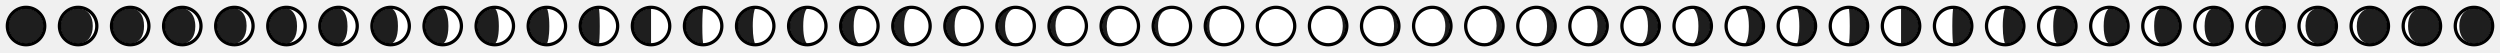
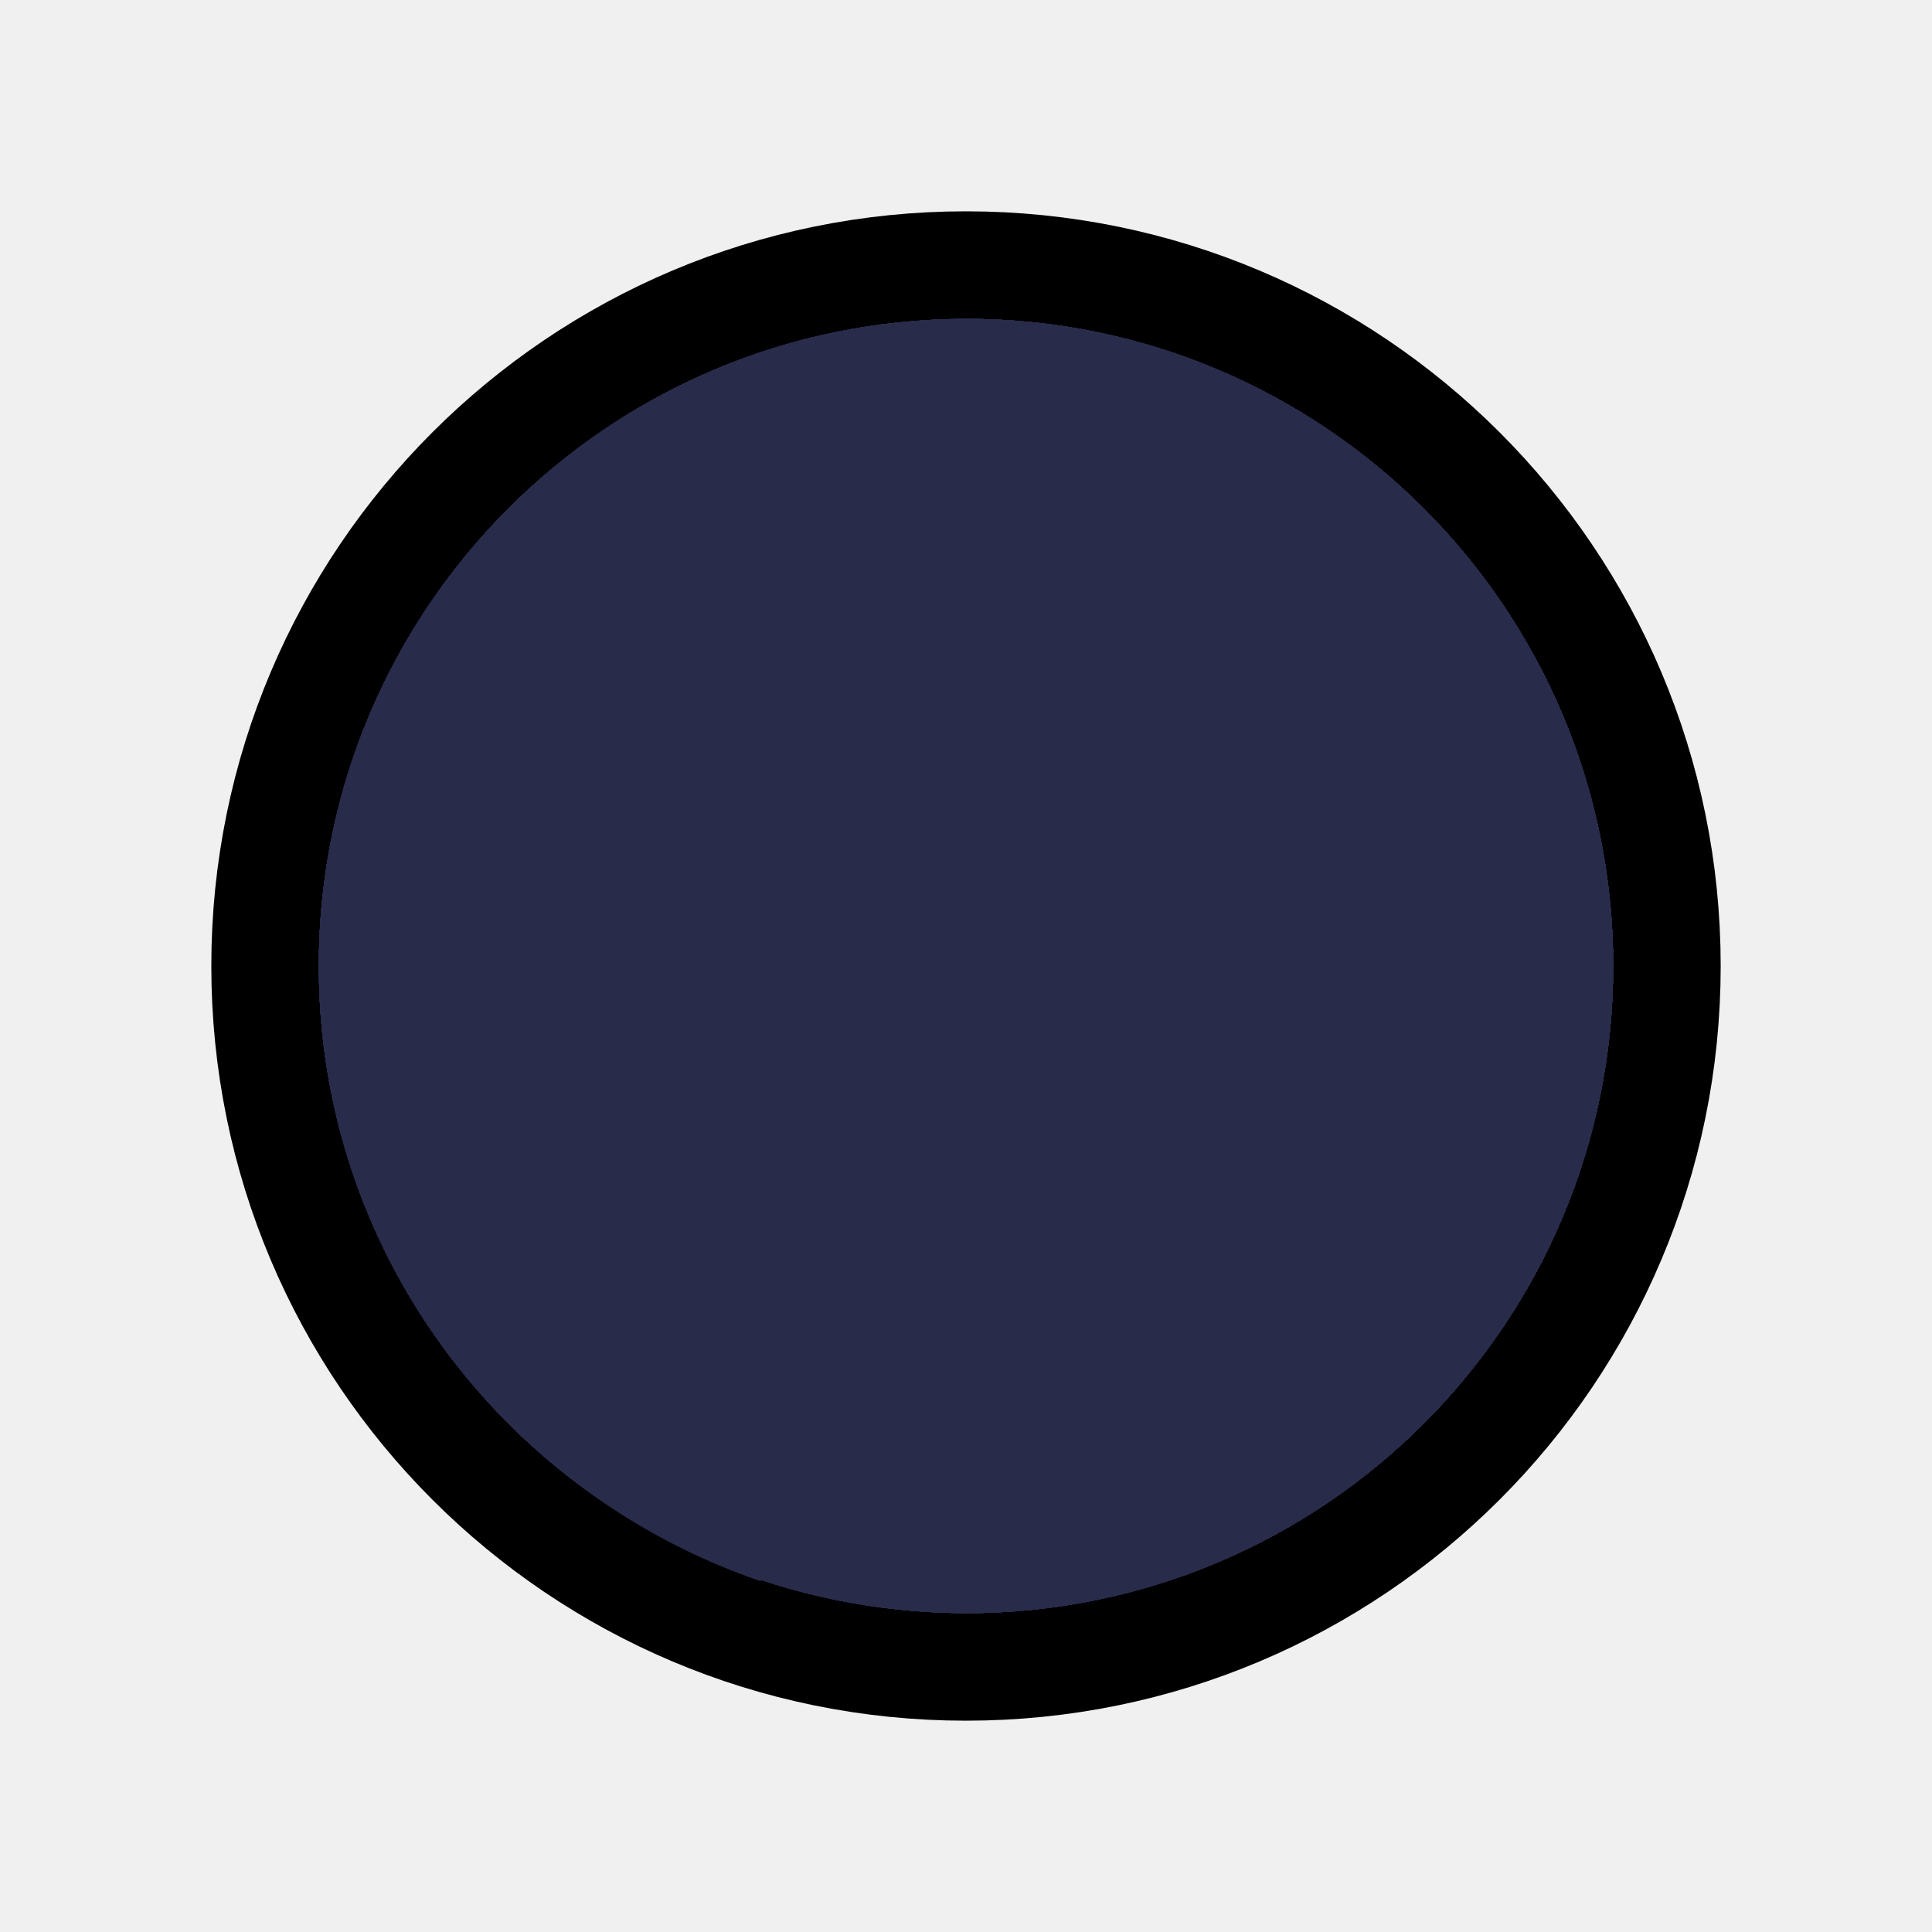
- <svg xmlns="http://www.w3.org/2000/svg" preserveAspectRatio="xMidYMid" width="3072" height="64" viewBox="0 0 3072 64">
+ <svg xmlns="http://www.w3.org/2000/svg" class="lunar_main" preserveAspectRatio="xMidYMid" width="32" height="32" viewBox="0 0 64 64">
  <defs>
    <style>
-       .cls-1 {
-         fill: #fff;
+ 
+       .lunar_shadow {
+         fill-rule: evenodd;
+         fill: #292b4a;
      }

-       .cls-1, .cls-4 {
-         fill-rule: evenodd;
-       }
- 
-       .cls-2, .cls-4 {
-         fill: #1e1e1e;
-       }
- 
-       .cls-3 {
+       .lunar_border {
        stroke: #000;
        stroke-width: 4px;
        fill: none;
      }
+ 
+       .lunar_background {
+         fill: #dfdfdf;
+       }
    </style>
  </defs>
-   <path d="M3040.000,53.000 C3028.402,53.000 3019.000,43.598 3019.000,32.000 C3019.000,20.402 3028.402,11.000 3040.000,11.000 C3051.598,11.000 3061.000,20.402 3061.000,32.000 C3061.000,43.598 3051.598,53.000 3040.000,53.000 ZM2976.000,53.000 C2964.402,53.000 2955.000,43.598 2955.000,32.000 C2955.000,20.402 2964.402,11.000 2976.000,11.000 C2987.598,11.000 2997.000,20.402 2997.000,32.000 C2997.000,43.598 2987.598,53.000 2976.000,53.000 ZM2912.000,53.000 C2900.402,53.000 2891.000,43.598 2891.000,32.000 C2891.000,20.402 2900.402,11.000 2912.000,11.000 C2923.598,11.000 2933.000,20.402 2933.000,32.000 C2933.000,43.598 2923.598,53.000 2912.000,53.000 ZM2848.000,53.000 C2836.402,53.000 2827.000,43.598 2827.000,32.000 C2827.000,20.402 2836.402,11.000 2848.000,11.000 C2859.598,11.000 2869.000,20.402 2869.000,32.000 C2869.000,43.598 2859.598,53.000 2848.000,53.000 ZM2784.000,53.000 C2772.402,53.000 2763.000,43.598 2763.000,32.000 C2763.000,20.402 2772.402,11.000 2784.000,11.000 C2795.598,11.000 2805.000,20.402 2805.000,32.000 C2805.000,43.598 2795.598,53.000 2784.000,53.000 ZM2720.000,53.000 C2708.402,53.000 2699.000,43.598 2699.000,32.000 C2699.000,20.402 2708.402,11.000 2720.000,11.000 C2731.598,11.000 2741.000,20.402 2741.000,32.000 C2741.000,43.598 2731.598,53.000 2720.000,53.000 ZM2656.000,53.000 C2644.402,53.000 2635.000,43.598 2635.000,32.000 C2635.000,20.402 2644.402,11.000 2656.000,11.000 C2667.598,11.000 2677.000,20.402 2677.000,32.000 C2677.000,43.598 2667.598,53.000 2656.000,53.000 ZM2592.000,53.000 C2580.402,53.000 2571.000,43.598 2571.000,32.000 C2571.000,20.402 2580.402,11.000 2592.000,11.000 C2603.598,11.000 2613.000,20.402 2613.000,32.000 C2613.000,43.598 2603.598,53.000 2592.000,53.000 ZM2528.000,53.000 C2516.402,53.000 2507.000,43.598 2507.000,32.000 C2507.000,20.402 2516.402,11.000 2528.000,11.000 C2539.598,11.000 2549.000,20.402 2549.000,32.000 C2549.000,43.598 2539.598,53.000 2528.000,53.000 ZM2464.000,53.000 C2452.402,53.000 2443.000,43.598 2443.000,32.000 C2443.000,20.402 2452.402,11.000 2464.000,11.000 C2475.598,11.000 2485.000,20.402 2485.000,32.000 C2485.000,43.598 2475.598,53.000 2464.000,53.000 ZM2400.000,53.000 C2388.402,53.000 2379.000,43.598 2379.000,32.000 C2379.000,20.402 2388.402,11.000 2400.000,11.000 C2411.598,11.000 2421.000,20.402 2421.000,32.000 C2421.000,43.598 2411.598,53.000 2400.000,53.000 ZM2336.000,53.000 C2324.402,53.000 2315.000,43.598 2315.000,32.000 C2315.000,20.402 2324.402,11.000 2336.000,11.000 C2347.598,11.000 2357.000,20.402 2357.000,32.000 C2357.000,43.598 2347.598,53.000 2336.000,53.000 ZM2272.000,53.000 C2260.402,53.000 2251.000,43.598 2251.000,32.000 C2251.000,20.402 2260.402,11.000 2272.000,11.000 C2283.598,11.000 2293.000,20.402 2293.000,32.000 C2293.000,43.598 2283.598,53.000 2272.000,53.000 ZM2208.000,53.000 C2196.402,53.000 2187.000,43.598 2187.000,32.000 C2187.000,20.402 2196.402,11.000 2208.000,11.000 C2219.598,11.000 2229.000,20.402 2229.000,32.000 C2229.000,43.598 2219.598,53.000 2208.000,53.000 ZM2144.000,53.000 C2132.402,53.000 2123.000,43.598 2123.000,32.000 C2123.000,20.402 2132.402,11.000 2144.000,11.000 C2155.598,11.000 2165.000,20.402 2165.000,32.000 C2165.000,43.598 2155.598,53.000 2144.000,53.000 ZM2080.000,53.000 C2068.402,53.000 2059.000,43.598 2059.000,32.000 C2059.000,20.402 2068.402,11.000 2080.000,11.000 C2091.598,11.000 2101.000,20.402 2101.000,32.000 C2101.000,43.598 2091.598,53.000 2080.000,53.000 ZM2016.000,53.000 C2004.402,53.000 1995.000,43.598 1995.000,32.000 C1995.000,20.402 2004.402,11.000 2016.000,11.000 C2027.598,11.000 2037.000,20.402 2037.000,32.000 C2037.000,43.598 2027.598,53.000 2016.000,53.000 ZM1952.000,53.000 C1940.402,53.000 1931.000,43.598 1931.000,32.000 C1931.000,20.402 1940.402,11.000 1952.000,11.000 C1963.598,11.000 1973.000,20.402 1973.000,32.000 C1973.000,43.598 1963.598,53.000 1952.000,53.000 ZM1888.000,53.000 C1876.402,53.000 1867.000,43.598 1867.000,32.000 C1867.000,20.402 1876.402,11.000 1888.000,11.000 C1899.598,11.000 1909.000,20.402 1909.000,32.000 C1909.000,43.598 1899.598,53.000 1888.000,53.000 ZM1824.000,53.000 C1812.402,53.000 1803.000,43.598 1803.000,32.000 C1803.000,20.402 1812.402,11.000 1824.000,11.000 C1835.598,11.000 1845.000,20.402 1845.000,32.000 C1845.000,43.598 1835.598,53.000 1824.000,53.000 ZM1760.000,53.000 C1748.402,53.000 1739.000,43.598 1739.000,32.000 C1739.000,20.402 1748.402,11.000 1760.000,11.000 C1771.598,11.000 1781.000,20.402 1781.000,32.000 C1781.000,43.598 1771.598,53.000 1760.000,53.000 ZM1696.000,53.000 C1684.402,53.000 1675.000,43.598 1675.000,32.000 C1675.000,20.402 1684.402,11.000 1696.000,11.000 C1707.598,11.000 1717.000,20.402 1717.000,32.000 C1717.000,43.598 1707.598,53.000 1696.000,53.000 ZM1632.000,53.000 C1620.402,53.000 1611.000,43.598 1611.000,32.000 C1611.000,20.402 1620.402,11.000 1632.000,11.000 C1643.598,11.000 1653.000,20.402 1653.000,32.000 C1653.000,43.598 1643.598,53.000 1632.000,53.000 ZM1568.000,53.000 C1556.402,53.000 1547.000,43.598 1547.000,32.000 C1547.000,20.402 1556.402,11.000 1568.000,11.000 C1579.598,11.000 1589.000,20.402 1589.000,32.000 C1589.000,43.598 1579.598,53.000 1568.000,53.000 ZM1504.000,53.000 C1492.402,53.000 1483.000,43.598 1483.000,32.000 C1483.000,20.402 1492.402,11.000 1504.000,11.000 C1515.598,11.000 1525.000,20.402 1525.000,32.000 C1525.000,43.598 1515.598,53.000 1504.000,53.000 ZM1440.000,53.000 C1428.402,53.000 1419.000,43.598 1419.000,32.000 C1419.000,20.402 1428.402,11.000 1440.000,11.000 C1451.598,11.000 1461.000,20.402 1461.000,32.000 C1461.000,43.598 1451.598,53.000 1440.000,53.000 ZM1376.000,53.000 C1364.402,53.000 1355.000,43.598 1355.000,32.000 C1355.000,20.402 1364.402,11.000 1376.000,11.000 C1387.598,11.000 1397.000,20.402 1397.000,32.000 C1397.000,43.598 1387.598,53.000 1376.000,53.000 ZM1312.000,53.000 C1300.402,53.000 1291.000,43.598 1291.000,32.000 C1291.000,20.402 1300.402,11.000 1312.000,11.000 C1323.598,11.000 1333.000,20.402 1333.000,32.000 C1333.000,43.598 1323.598,53.000 1312.000,53.000 ZM1248.000,53.000 C1236.402,53.000 1227.000,43.598 1227.000,32.000 C1227.000,20.402 1236.402,11.000 1248.000,11.000 C1259.598,11.000 1269.000,20.402 1269.000,32.000 C1269.000,43.598 1259.598,53.000 1248.000,53.000 ZM1184.000,53.000 C1172.402,53.000 1163.000,43.598 1163.000,32.000 C1163.000,20.402 1172.402,11.000 1184.000,11.000 C1195.598,11.000 1205.000,20.402 1205.000,32.000 C1205.000,43.598 1195.598,53.000 1184.000,53.000 ZM1120.000,53.000 C1108.402,53.000 1099.000,43.598 1099.000,32.000 C1099.000,20.402 1108.402,11.000 1120.000,11.000 C1131.598,11.000 1141.000,20.402 1141.000,32.000 C1141.000,43.598 1131.598,53.000 1120.000,53.000 ZM1056.000,53.000 C1044.402,53.000 1035.000,43.598 1035.000,32.000 C1035.000,20.402 1044.402,11.000 1056.000,11.000 C1067.598,11.000 1077.000,20.402 1077.000,32.000 C1077.000,43.598 1067.598,53.000 1056.000,53.000 ZM992.000,53.000 C980.402,53.000 971.000,43.598 971.000,32.000 C971.000,20.402 980.402,11.000 992.000,11.000 C1003.598,11.000 1013.000,20.402 1013.000,32.000 C1013.000,43.598 1003.598,53.000 992.000,53.000 ZM928.000,53.000 C916.402,53.000 907.000,43.598 907.000,32.000 C907.000,20.402 916.402,11.000 928.000,11.000 C939.598,11.000 949.000,20.402 949.000,32.000 C949.000,43.598 939.598,53.000 928.000,53.000 ZM864.000,53.000 C852.402,53.000 843.000,43.598 843.000,32.000 C843.000,20.402 852.402,11.000 864.000,11.000 C875.598,11.000 885.000,20.402 885.000,32.000 C885.000,43.598 875.598,53.000 864.000,53.000 ZM800.000,53.000 C788.402,53.000 779.000,43.598 779.000,32.000 C779.000,20.402 788.402,11.000 800.000,11.000 C811.598,11.000 821.000,20.402 821.000,32.000 C821.000,43.598 811.598,53.000 800.000,53.000 ZM736.000,53.000 C724.402,53.000 715.000,43.598 715.000,32.000 C715.000,20.402 724.402,11.000 736.000,11.000 C747.598,11.000 757.000,20.402 757.000,32.000 C757.000,43.598 747.598,53.000 736.000,53.000 ZM672.000,53.000 C660.402,53.000 651.000,43.598 651.000,32.000 C651.000,20.402 660.402,11.000 672.000,11.000 C683.598,11.000 693.000,20.402 693.000,32.000 C693.000,43.598 683.598,53.000 672.000,53.000 ZM608.000,53.000 C596.402,53.000 587.000,43.598 587.000,32.000 C587.000,20.402 596.402,11.000 608.000,11.000 C619.598,11.000 629.000,20.402 629.000,32.000 C629.000,43.598 619.598,53.000 608.000,53.000 ZM544.000,53.000 C532.402,53.000 523.000,43.598 523.000,32.000 C523.000,20.402 532.402,11.000 544.000,11.000 C555.598,11.000 565.000,20.402 565.000,32.000 C565.000,43.598 555.598,53.000 544.000,53.000 ZM480.000,53.000 C468.402,53.000 459.000,43.598 459.000,32.000 C459.000,20.402 468.402,11.000 480.000,11.000 C491.598,11.000 501.000,20.402 501.000,32.000 C501.000,43.598 491.598,53.000 480.000,53.000 ZM416.000,53.000 C404.402,53.000 395.000,43.598 395.000,32.000 C395.000,20.402 404.402,11.000 416.000,11.000 C427.598,11.000 437.000,20.402 437.000,32.000 C437.000,43.598 427.598,53.000 416.000,53.000 ZM352.000,53.000 C340.402,53.000 331.000,43.598 331.000,32.000 C331.000,20.402 340.402,11.000 352.000,11.000 C363.598,11.000 373.000,20.402 373.000,32.000 C373.000,43.598 363.598,53.000 352.000,53.000 ZM288.000,53.000 C276.402,53.000 267.000,43.598 267.000,32.000 C267.000,20.402 276.402,11.000 288.000,11.000 C299.598,11.000 309.000,20.402 309.000,32.000 C309.000,43.598 299.598,53.000 288.000,53.000 ZM224.000,53.000 C212.402,53.000 203.000,43.598 203.000,32.000 C203.000,20.402 212.402,11.000 224.000,11.000 C235.598,11.000 245.000,20.402 245.000,32.000 C245.000,43.598 235.598,53.000 224.000,53.000 ZM160.000,53.000 C148.402,53.000 139.000,43.598 139.000,32.000 C139.000,20.402 148.402,11.000 160.000,11.000 C171.598,11.000 181.000,20.402 181.000,32.000 C181.000,43.598 171.598,53.000 160.000,53.000 ZM96.000,53.000 C84.402,53.000 75.000,43.598 75.000,32.000 C75.000,20.402 84.402,11.000 96.000,11.000 C107.598,11.000 117.000,20.402 117.000,32.000 C117.000,43.598 107.598,53.000 96.000,53.000 ZM32.000,53.000 C20.402,53.000 11.000,43.598 11.000,32.000 C11.000,20.402 20.402,11.000 32.000,11.000 C43.598,11.000 53.000,20.402 53.000,32.000 C53.000,43.598 43.598,53.000 32.000,53.000 Z" class="cls-1" />
  <g>
-     <circle cx="32" cy="32" r="21.438" class="cls-2" />
-     <circle cx="32" cy="32" r="23" class="cls-3" />
-   </g>
-   <g>
-     <path d="M103.580,11.974 C108.500,14.406 114.000,19.838 114.000,32.000 C114.000,44.162 108.500,49.594 103.580,52.026 C101.221,52.920 98.673,53.432 96.000,53.432 C84.164,53.432 74.568,43.836 74.568,32.000 C74.568,20.164 84.164,10.568 96.000,10.568 C98.673,10.568 101.221,11.080 103.580,11.974 Z" class="cls-4" />
-     <circle cx="96" cy="32" r="23" class="cls-3" />
-   </g>
-   <g>
-     <path d="M166.864,11.711 C171.583,14.010 177.000,19.392 177.000,32.000 C177.000,44.608 171.583,49.990 166.864,52.289 C164.707,53.018 162.404,53.432 160.000,53.432 C148.164,53.432 138.568,43.836 138.568,32.000 C138.568,20.164 148.164,10.568 160.000,10.568 C162.404,10.568 164.707,10.982 166.864,11.711 Z" class="cls-4" />
-     <circle cx="160" cy="32" r="23" class="cls-3" />
-   </g>
-   <g>
-     <path d="M227.734,10.914 C232.462,12.675 240.000,17.766 240.000,32.333 C240.000,46.033 233.336,51.069 228.610,52.922 C227.123,53.248 225.584,53.432 224.000,53.432 C212.164,53.432 202.568,43.836 202.568,32.000 C202.568,20.164 212.164,10.568 224.000,10.568 C225.276,10.568 226.519,10.700 227.734,10.914 Z" class="cls-4" />
-     <circle cx="224" cy="32" r="23" class="cls-3" />
-   </g>
-   <g>
-     <path d="M291.588,10.892 C296.026,12.600 303.000,17.541 303.000,31.750 C303.000,46.492 295.494,51.507 291.101,53.182 C290.086,53.330 289.056,53.432 288.000,53.432 C276.164,53.432 266.568,43.836 266.568,32.000 C266.568,20.164 276.164,10.568 288.000,10.568 C289.225,10.568 290.419,10.695 291.588,10.892 Z" class="cls-4" />
-     <circle cx="288" cy="32" r="23" class="cls-3" />
-   </g>
-   <g>
-     <path d="M354.694,10.756 C358.501,12.349 365.000,17.254 365.000,32.200 C365.000,46.708 358.874,51.570 355.032,53.193 C354.039,53.334 353.032,53.432 352.000,53.432 C340.164,53.432 330.568,43.836 330.568,32.000 C330.568,20.164 340.164,10.568 352.000,10.568 C352.915,10.568 353.810,10.644 354.694,10.756 Z" class="cls-4" />
-     <circle cx="352" cy="32" r="23" class="cls-3" />
-   </g>
-   <g>
-     <path d="M418.110,10.675 C421.304,12.187 427.000,17.018 427.000,32.250 C427.000,47.039 421.633,51.776 418.397,53.290 C417.609,53.378 416.811,53.432 416.000,53.432 C404.164,53.432 394.568,43.836 394.568,32.000 C394.568,20.164 404.164,10.568 416.000,10.568 C416.712,10.568 417.415,10.607 418.110,10.675 Z" class="cls-4" />
-     <circle cx="416" cy="32" r="23" class="cls-3" />
-   </g>
-   <g>
-     <path d="M481.698,10.654 C484.306,12.133 489.000,16.892 489.000,32.000 C489.000,47.108 484.306,51.867 481.698,53.346 C481.136,53.390 480.573,53.432 480.000,53.432 C468.164,53.432 458.568,43.836 458.568,32.000 C458.568,20.164 468.164,10.568 480.000,10.568 C480.573,10.568 481.136,10.610 481.698,10.654 Z" class="cls-4" />
-     <circle cx="480" cy="32" r="23" class="cls-3" />
-   </g>
-   <g>
-     <path d="M544.915,10.614 C546.811,12.180 551.000,17.298 551.000,32.000 C551.000,46.702 546.811,51.820 544.915,53.386 C544.609,53.399 544.309,53.432 544.000,53.432 C532.164,53.432 522.568,43.836 522.568,32.000 C522.568,20.164 532.164,10.568 544.000,10.568 C544.309,10.568 544.609,10.601 544.915,10.614 Z" class="cls-4" />
-     <circle cx="544" cy="32" r="23" class="cls-3" />
-   </g>
-   <g>
-     <path d="M608.575,10.597 C609.888,12.209 613.000,17.568 613.000,32.167 C613.000,46.631 609.944,51.824 608.610,53.401 C608.406,53.407 608.206,53.432 608.000,53.432 C596.164,53.432 586.568,43.836 586.568,32.000 C586.568,20.164 596.164,10.568 608.000,10.568 C608.194,10.568 608.382,10.592 608.575,10.597 Z" class="cls-4" />
-     <circle cx="608" cy="32" r="23" class="cls-3" />
-   </g>
-   <g>
-     <path d="M672.268,10.582 C673.002,12.350 675.000,18.423 675.000,32.167 C675.000,45.822 673.026,51.688 672.281,53.418 C672.186,53.419 672.095,53.432 672.000,53.432 C660.164,53.432 650.568,43.836 650.568,32.000 C650.568,20.164 660.164,10.568 672.000,10.568 C672.090,10.568 672.177,10.581 672.268,10.582 Z" class="cls-4" />
-     <circle cx="672" cy="32" r="23" class="cls-3" />
-   </g>
-   <g>
-     <path d="M736.086,10.573 C736.328,12.339 737.000,18.464 737.000,32.000 C737.000,45.536 736.328,51.661 736.086,53.427 C736.057,53.428 736.029,53.432 736.000,53.432 C724.164,53.432 714.568,43.836 714.568,32.000 C714.568,20.164 724.164,10.568 736.000,10.568 C736.029,10.568 736.057,10.572 736.086,10.573 Z" class="cls-4" />
-     <circle cx="736" cy="32" r="23" class="cls-3" />
-   </g>
-   <g>
-     <path d="M800.000,53.432 C788.164,53.432 778.568,43.836 778.568,32.000 C778.568,20.164 788.164,10.568 800.000,10.568 L800.000,53.432 Z" class="cls-4" />
-     <circle cx="800" cy="32" r="23" class="cls-3" />
-   </g>
-   <g>
-     <path d="M1496.463,52.048 C1488.347,48.995 1482.562,41.183 1482.562,32.000 C1482.562,22.817 1488.347,15.005 1496.463,11.952 C1491.532,14.373 1486.000,19.803 1486.000,32.000 C1486.000,44.197 1491.532,49.627 1496.463,52.048 Z" class="cls-4" />
-     <circle cx="1504" cy="32" r="23" class="cls-3" />
-   </g>
-   <g>
-     <path d="M1433.200,52.318 C1424.698,49.473 1418.562,41.460 1418.562,32.000 C1418.562,22.540 1424.698,14.527 1433.200,11.682 C1428.467,13.962 1423.000,19.334 1423.000,32.000 C1423.000,44.666 1428.467,50.038 1433.200,52.318 Z" class="cls-4" />
-     <circle cx="1440" cy="32" r="23" class="cls-3" />
-   </g>
-   <g>
-     <path d="M1371.431,52.938 C1361.789,50.843 1354.562,42.270 1354.562,32.000 C1354.562,21.428 1362.222,12.665 1372.290,10.905 C1367.563,12.658 1360.000,17.742 1360.000,32.333 C1360.000,46.072 1366.702,51.099 1371.431,52.938 Z" class="cls-4" />
-     <circle cx="1376" cy="32" r="23" class="cls-3" />
-   </g>
-   <g>
-     <path d="M1308.923,53.192 C1298.545,51.696 1290.562,42.792 1290.562,32.000 C1290.562,21.378 1298.296,12.584 1308.435,10.883 C1303.999,12.583 1297.000,17.517 1297.000,31.750 C1297.000,46.519 1304.534,51.526 1308.923,53.192 Z" class="cls-4" />
-     <circle cx="1312" cy="32" r="23" class="cls-3" />
-   </g>
-   <g>
-     <path d="M1244.988,53.202 C1234.578,51.734 1226.562,42.814 1226.562,32.000 C1226.562,21.068 1234.752,12.065 1245.327,10.747 C1241.523,12.331 1235.000,17.226 1235.000,32.200 C1235.000,46.733 1241.147,51.587 1244.988,53.202 Z" class="cls-4" />
-     <circle cx="1248" cy="32" r="23" class="cls-3" />
-   </g>
-   <g>
-     <path d="M1181.622,53.298 C1170.903,52.114 1162.562,43.035 1162.562,32.000 C1162.562,20.868 1171.049,11.722 1181.904,10.668 C1178.713,12.172 1173.000,16.994 1173.000,32.250 C1173.000,47.068 1178.388,51.794 1181.622,53.298 Z" class="cls-4" />
-     <circle cx="1184" cy="32" r="23" class="cls-3" />
-   </g>
-   <g>
-     <path d="M1118.314,53.352 C1107.265,52.490 1098.562,43.270 1098.562,32.000 C1098.562,20.730 1107.265,11.510 1118.314,10.648 C1115.708,12.119 1111.000,16.869 1111.000,32.000 C1111.000,47.131 1115.708,51.881 1118.314,53.352 Z" class="cls-4" />
-     <circle cx="1120" cy="32" r="23" class="cls-3" />
-   </g>
-   <g>
-     <path d="M1055.092,53.392 C1043.677,52.913 1034.562,43.533 1034.562,32.000 C1034.562,20.467 1043.677,11.087 1055.092,10.608 C1053.199,12.167 1049.000,17.280 1049.000,32.000 C1049.000,46.720 1053.199,51.833 1055.092,53.392 Z" class="cls-4" />
-     <circle cx="1056" cy="32" r="23" class="cls-3" />
-   </g>
-   <g>
-     <path d="M991.395,53.407 C979.838,53.084 970.562,43.635 970.562,32.000 C970.562,20.353 979.856,10.896 991.430,10.591 C990.120,12.196 987.000,17.549 987.000,32.167 C987.000,46.651 990.065,51.837 991.395,53.407 Z" class="cls-4" />
-     <circle cx="992" cy="32" r="23" class="cls-3" />
-   </g>
-   <g>
-     <path d="M925.000,32.167 C925.000,45.834 926.978,51.700 927.721,53.423 C916.012,53.273 906.562,43.746 906.562,32.000 C906.562,20.250 916.019,10.719 927.735,10.576 C927.003,12.335 925.000,18.405 925.000,32.167 Z" class="cls-4" />
-     <circle cx="928" cy="32" r="23" class="cls-3" />
-   </g>
-   <g>
-     <path d="M863.000,32.000 C863.000,45.553 863.674,51.675 863.915,53.433 C852.115,53.387 842.562,43.811 842.562,32.000 C842.562,20.189 852.115,10.613 863.915,10.567 C863.674,12.325 863.000,18.447 863.000,32.000 Z" class="cls-4" />
-     <circle cx="864" cy="32" r="23" class="cls-3" />
-   </g>
-   <g>
-     <path d="M3040.000,53.437 C3037.343,53.437 3034.810,52.932 3032.463,52.048 C3027.532,49.627 3022.000,44.197 3022.000,32.000 C3022.000,19.803 3027.532,14.373 3032.463,11.952 C3034.810,11.068 3037.343,10.563 3040.000,10.563 C3051.840,10.563 3061.438,20.160 3061.438,32.000 C3061.438,43.840 3051.840,53.437 3040.000,53.437 Z" class="cls-4" />
-     <circle cx="3040" cy="32" r="23" class="cls-3" />
-   </g>
-   <g>
-     <path d="M2976.000,53.437 C2973.620,53.437 2971.339,53.034 2969.200,52.318 C2964.467,50.038 2959.000,44.666 2959.000,32.000 C2959.000,19.334 2964.467,13.962 2969.200,11.682 C2971.339,10.966 2973.620,10.563 2976.000,10.563 C2987.840,10.563 2997.437,20.160 2997.437,32.000 C2997.437,43.840 2987.840,53.437 2976.000,53.437 Z" class="cls-4" />
-     <circle cx="2976" cy="32" r="23" class="cls-3" />
-   </g>
-   <g>
-     <path d="M2912.000,53.437 C2910.431,53.437 2908.905,53.258 2907.431,52.938 C2902.702,51.099 2896.000,46.072 2896.000,32.333 C2896.000,17.742 2903.563,12.658 2908.290,10.905 C2909.497,10.694 2910.732,10.563 2912.000,10.563 C2923.840,10.563 2933.438,20.160 2933.438,32.000 C2933.438,43.840 2923.840,53.437 2912.000,53.437 Z" class="cls-4" />
-     <circle cx="2912" cy="32" r="23" class="cls-3" />
-   </g>
-   <g>
-     <path d="M2848.000,53.437 C2846.952,53.437 2845.930,53.337 2844.923,53.192 C2840.534,51.526 2833.000,46.519 2833.000,31.750 C2833.000,17.517 2839.999,12.583 2844.435,10.883 C2845.597,10.688 2846.783,10.563 2848.000,10.563 C2859.840,10.563 2869.437,20.160 2869.437,32.000 C2869.437,43.840 2859.840,53.437 2848.000,53.437 Z" class="cls-4" />
-     <circle cx="2848" cy="32" r="23" class="cls-3" />
-   </g>
-   <g>
-     <path d="M2784.000,53.437 C2782.975,53.437 2781.974,53.341 2780.988,53.202 C2777.147,51.587 2771.000,46.733 2771.000,32.200 C2771.000,17.226 2777.523,12.331 2781.327,10.747 C2782.205,10.637 2783.093,10.563 2784.000,10.563 C2795.840,10.563 2805.438,20.160 2805.438,32.000 C2805.438,43.840 2795.840,53.437 2784.000,53.437 Z" class="cls-4" />
-     <circle cx="2784" cy="32" r="23" class="cls-3" />
-   </g>
-   <g>
-     <path d="M2720.000,53.437 C2719.195,53.437 2718.403,53.385 2717.622,53.298 C2714.388,51.794 2709.000,47.068 2709.000,32.250 C2709.000,16.994 2714.713,12.172 2717.904,10.668 C2718.594,10.601 2719.293,10.563 2720.000,10.563 C2731.840,10.563 2741.437,20.160 2741.437,32.000 C2741.437,43.840 2731.840,53.437 2720.000,53.437 Z" class="cls-4" />
-     <circle cx="2720" cy="32" r="23" class="cls-3" />
-   </g>
-   <g>
-     <path d="M2656.000,53.437 C2655.431,53.437 2654.872,53.396 2654.314,53.352 C2651.708,51.881 2647.000,47.131 2647.000,32.000 C2647.000,16.869 2651.708,12.119 2654.314,10.648 C2654.872,10.604 2655.431,10.563 2656.000,10.563 C2667.840,10.563 2677.438,20.160 2677.438,32.000 C2677.438,43.840 2667.840,53.437 2656.000,53.437 Z" class="cls-4" />
-     <circle cx="2656" cy="32" r="23" class="cls-3" />
-   </g>
-   <g>
-     <path d="M2592.000,53.437 C2591.694,53.437 2591.396,53.404 2591.092,53.392 C2589.199,51.833 2585.000,46.720 2585.000,32.000 C2585.000,17.280 2589.199,12.167 2591.092,10.608 C2591.396,10.596 2591.694,10.563 2592.000,10.563 C2603.840,10.563 2613.437,20.160 2613.437,32.000 C2613.437,43.840 2603.840,53.437 2592.000,53.437 Z" class="cls-4" />
-     <circle cx="2592" cy="32" r="23" class="cls-3" />
-   </g>
-   <g>
-     <path d="M2528.000,53.437 C2527.796,53.437 2527.598,53.413 2527.395,53.407 C2526.065,51.837 2523.000,46.651 2523.000,32.167 C2523.000,17.549 2526.120,12.196 2527.430,10.591 C2527.621,10.586 2527.808,10.563 2528.000,10.563 C2539.840,10.563 2549.437,20.160 2549.437,32.000 C2549.437,43.840 2539.840,53.437 2528.000,53.437 Z" class="cls-4" />
-     <circle cx="2528" cy="32" r="23" class="cls-3" />
-   </g>
-   <g>
-     <path d="M2464.000,53.437 C2463.906,53.437 2463.815,53.425 2463.721,53.423 C2462.978,51.700 2461.000,45.834 2461.000,32.167 C2461.000,18.405 2463.003,12.335 2463.735,10.576 C2463.824,10.575 2463.911,10.563 2464.000,10.563 C2475.840,10.563 2485.437,20.160 2485.437,32.000 C2485.437,43.840 2475.840,53.437 2464.000,53.437 Z" class="cls-4" />
-     <circle cx="2464" cy="32" r="23" class="cls-3" />
-   </g>
-   <g>
-     <path d="M2400.000,53.437 C2399.971,53.437 2399.943,53.433 2399.915,53.433 C2399.674,51.675 2399.000,45.553 2399.000,32.000 C2399.000,18.447 2399.674,12.325 2399.915,10.567 C2399.943,10.567 2399.971,10.563 2400.000,10.563 C2411.840,10.563 2421.437,20.160 2421.437,32.000 C2421.437,43.840 2411.840,53.437 2400.000,53.437 Z" class="cls-4" />
-     <circle cx="2400" cy="32" r="23" class="cls-3" />
-   </g>
-   <g>
-     <path d="M2336.000,53.437 L2336.000,10.563 C2347.840,10.563 2357.437,20.160 2357.437,32.000 C2357.437,43.840 2347.840,53.437 2336.000,53.437 Z" class="cls-4" />
-     <circle cx="2336" cy="32" r="23" class="cls-3" />
-   </g>
-   <g>
-     <path d="M1639.537,52.048 C1644.468,49.627 1650.000,44.197 1650.000,32.000 C1650.000,19.803 1644.468,14.373 1639.537,11.952 C1647.653,15.005 1653.438,22.817 1653.438,32.000 C1653.438,41.183 1647.653,48.995 1639.537,52.048 Z" class="cls-4" />
-     <circle cx="1632" cy="32" r="23" class="cls-3" />
-   </g>
-   <circle cx="1568" cy="32" r="23" class="cls-3" />
-   <g>
-     <path d="M1702.800,52.318 C1707.533,50.038 1713.000,44.666 1713.000,32.000 C1713.000,19.334 1707.533,13.962 1702.800,11.682 C1711.302,14.527 1717.438,22.540 1717.438,32.000 C1717.438,41.460 1711.302,49.473 1702.800,52.318 Z" class="cls-4" />
-     <circle cx="1696" cy="32" r="23" class="cls-3" />
-   </g>
-   <g>
-     <path d="M1764.569,52.938 C1769.298,51.099 1776.000,46.072 1776.000,32.333 C1776.000,17.742 1768.437,12.658 1763.710,10.905 C1773.778,12.665 1781.438,21.428 1781.438,32.000 C1781.438,42.270 1774.211,50.843 1764.569,52.938 Z" class="cls-4" />
-     <circle cx="1760" cy="32" r="23" class="cls-3" />
-   </g>
-   <g>
-     <path d="M1827.077,53.192 C1831.466,51.526 1839.000,46.519 1839.000,31.750 C1839.000,17.517 1832.001,12.583 1827.565,10.883 C1837.704,12.584 1845.438,21.378 1845.438,32.000 C1845.438,42.792 1837.455,51.696 1827.077,53.192 Z" class="cls-4" />
-     <circle cx="1824" cy="32" r="23" class="cls-3" />
-   </g>
-   <g>
-     <path d="M1891.012,53.202 C1894.853,51.587 1901.000,46.733 1901.000,32.200 C1901.000,17.226 1894.477,12.331 1890.673,10.747 C1901.248,12.065 1909.438,21.068 1909.438,32.000 C1909.438,42.814 1901.422,51.734 1891.012,53.202 Z" class="cls-4" />
-     <circle cx="1888" cy="32" r="23" class="cls-3" />
-   </g>
-   <g>
-     <path d="M1954.378,53.298 C1957.612,51.794 1963.000,47.068 1963.000,32.250 C1963.000,16.994 1957.287,12.172 1954.096,10.668 C1964.951,11.722 1973.438,20.868 1973.438,32.000 C1973.438,43.035 1965.097,52.114 1954.378,53.298 Z" class="cls-4" />
-     <circle cx="1952" cy="32" r="23" class="cls-3" />
-   </g>
-   <g>
-     <path d="M2017.686,53.352 C2020.292,51.881 2025.000,47.131 2025.000,32.000 C2025.000,16.869 2020.292,12.119 2017.686,10.648 C2028.735,11.510 2037.438,20.730 2037.438,32.000 C2037.438,43.270 2028.735,52.490 2017.686,53.352 Z" class="cls-4" />
-     <circle cx="2016" cy="32" r="23" class="cls-3" />
-   </g>
-   <g>
-     <path d="M2080.908,53.392 C2082.801,51.833 2087.000,46.720 2087.000,32.000 C2087.000,17.280 2082.801,12.167 2080.908,10.608 C2092.323,11.087 2101.438,20.467 2101.438,32.000 C2101.438,43.533 2092.323,52.913 2080.908,53.392 Z" class="cls-4" />
-     <circle cx="2080" cy="32" r="23" class="cls-3" />
-   </g>
-   <g>
-     <path d="M2144.605,53.407 C2145.935,51.837 2149.000,46.651 2149.000,32.167 C2149.000,17.549 2145.880,12.196 2144.570,10.591 C2156.144,10.896 2165.438,20.353 2165.438,32.000 C2165.438,43.635 2156.162,53.084 2144.605,53.407 Z" class="cls-4" />
-     <circle cx="2144" cy="32" r="23" class="cls-3" />
-   </g>
-   <g>
-     <path d="M2208.279,53.423 C2209.022,51.700 2211.000,45.834 2211.000,32.167 C2211.000,18.405 2208.997,12.335 2208.265,10.576 C2219.981,10.719 2229.438,20.250 2229.438,32.000 C2229.438,43.746 2219.988,53.273 2208.279,53.423 Z" class="cls-4" />
-     <circle cx="2208" cy="32" r="23" class="cls-3" />
-   </g>
-   <g>
-     <path d="M2272.085,53.433 C2272.326,51.675 2273.000,45.553 2273.000,32.000 C2273.000,18.447 2272.326,12.325 2272.085,10.567 C2283.885,10.613 2293.438,20.189 2293.438,32.000 C2293.438,43.811 2283.885,53.387 2272.085,53.433 Z" class="cls-4" />
-     <circle cx="2272" cy="32" r="23" class="cls-3" />
+     <circle cx="32" cy="32" r="23" class="lunar_border" />
+     <circle class="lunar_shadow" cx="32" cy="32" r="21.438" />
+     <path class="lunar_shadow" transform="translate(-64)" d="M103.580,11.974 C108.500,14.406 114.000,19.838 114.000,32.000 C114.000,44.162 108.500,49.594 103.580,52.026 C101.221,52.920 98.673,53.432 96.000,53.432 C84.164,53.432 74.568,43.836 74.568,32.000 C74.568,20.164 84.164,10.568 96.000,10.568 C98.673,10.568 101.221,11.080 103.580,11.974 Z" />
+     <path class="lunar_shadow" transform="translate(-128)" d="M166.864,11.711 C171.583,14.010 177.000,19.392 177.000,32.000 C177.000,44.608 171.583,49.990 166.864,52.289 C164.707,53.018 162.404,53.432 160.000,53.432 C148.164,53.432 138.568,43.836 138.568,32.000 C138.568,20.164 148.164,10.568 160.000,10.568 C162.404,10.568 164.707,10.982 166.864,11.711 Z" />
+     <path class="lunar_shadow" transform="translate(-192)" d="M227.734,10.914 C232.462,12.675 240.000,17.766 240.000,32.333 C240.000,46.033 233.336,51.069 228.610,52.922 C227.123,53.248 225.584,53.432 224.000,53.432 C212.164,53.432 202.568,43.836 202.568,32.000 C202.568,20.164 212.164,10.568 224.000,10.568 C225.276,10.568 226.519,10.700 227.734,10.914 Z" />
+     <path class="lunar_shadow" transform="translate(-256)" d="M291.588,10.892 C296.026,12.600 303.000,17.541 303.000,31.750 C303.000,46.492 295.494,51.507 291.101,53.182 C290.086,53.330 289.056,53.432 288.000,53.432 C276.164,53.432 266.568,43.836 266.568,32.000 C266.568,20.164 276.164,10.568 288.000,10.568 C289.225,10.568 290.419,10.695 291.588,10.892 Z" />
+     <path class="lunar_shadow" transform="translate(-320)" d="M354.694,10.756 C358.501,12.349 365.000,17.254 365.000,32.200 C365.000,46.708 358.874,51.570 355.032,53.193 C354.039,53.334 353.032,53.432 352.000,53.432 C340.164,53.432 330.568,43.836 330.568,32.000 C330.568,20.164 340.164,10.568 352.000,10.568 C352.915,10.568 353.810,10.644 354.694,10.756 Z" />
+     <path class="lunar_shadow" transform="translate(-384)" d="M418.110,10.675 C421.304,12.187 427.000,17.018 427.000,32.250 C427.000,47.039 421.633,51.776 418.397,53.290 C417.609,53.378 416.811,53.432 416.000,53.432 C404.164,53.432 394.568,43.836 394.568,32.000 C394.568,20.164 404.164,10.568 416.000,10.568 C416.712,10.568 417.415,10.607 418.110,10.675 Z" />
+     <path class="lunar_shadow" transform="translate(-448)" d="M481.698,10.654 C484.306,12.133 489.000,16.892 489.000,32.000 C489.000,47.108 484.306,51.867 481.698,53.346 C481.136,53.390 480.573,53.432 480.000,53.432 C468.164,53.432 458.568,43.836 458.568,32.000 C458.568,20.164 468.164,10.568 480.000,10.568 C480.573,10.568 481.136,10.610 481.698,10.654 Z" />
+     <path class="lunar_shadow" transform="translate(-512)" d="M544.915,10.614 C546.811,12.180 551.000,17.298 551.000,32.000 C551.000,46.702 546.811,51.820 544.915,53.386 C544.609,53.399 544.309,53.432 544.000,53.432 C532.164,53.432 522.568,43.836 522.568,32.000 C522.568,20.164 532.164,10.568 544.000,10.568 C544.309,10.568 544.609,10.601 544.915,10.614 Z" />
+     <path class="lunar_shadow" transform="translate(-576)" d="M608.575,10.597 C609.888,12.209 613.000,17.568 613.000,32.167 C613.000,46.631 609.944,51.824 608.610,53.401 C608.406,53.407 608.206,53.432 608.000,53.432 C596.164,53.432 586.568,43.836 586.568,32.000 C586.568,20.164 596.164,10.568 608.000,10.568 C608.194,10.568 608.382,10.592 608.575,10.597 Z" />
+     <path class="lunar_shadow" transform="translate(-640)" d="M672.268,10.582 C673.002,12.350 675.000,18.423 675.000,32.167 C675.000,45.822 673.026,51.688 672.281,53.418 C672.186,53.419 672.095,53.432 672.000,53.432 C660.164,53.432 650.568,43.836 650.568,32.000 C650.568,20.164 660.164,10.568 672.000,10.568 C672.090,10.568 672.177,10.581 672.268,10.582 Z" />
+     <path class="lunar_shadow" transform="translate(-740)" d="M736.086,10.573 C736.328,12.339 737.000,18.464 737.000,32.000 C737.000,45.536 736.328,51.661 736.086,53.427 C736.057,53.428 736.029,53.432 736.000,53.432 C724.164,53.432 714.568,43.836 714.568,32.000 C714.568,20.164 724.164,10.568 736.000,10.568 C736.029,10.568 736.057,10.572 736.086,10.573 Z" />
+     <path class="lunar_shadow" transform="translate(-768)" d="M800.000,53.432 C788.164,53.432 778.568,43.836 778.568,32.000 C778.568,20.164 788.164,10.568 800.000,10.568 L800.000,53.432 Z" />
+     <path class="lunar_shadow" transform="translate(-832)" d="M863.000,32.000 C863.000,45.553 863.674,51.675 863.915,53.433 C852.115,53.387 842.562,43.811 842.562,32.000 C842.562,20.189 852.115,10.613 863.915,10.567 C863.674,12.325 863.000,18.447 863.000,32.000 Z" />
+     <path class="lunar_shadow" transform="translate(-896)" d="M925.000,32.167 C925.000,45.834 926.978,51.700 927.721,53.423 C916.012,53.273 906.562,43.746 906.562,32.000 C906.562,20.250 916.019,10.719 927.735,10.576 C927.003,12.335 925.000,18.405 925.000,32.167 Z" />
+     <path class="lunar_shadow" transform="translate(-960)" d="M991.395,53.407 C979.838,53.084 970.562,43.635 970.562,32.000 C970.562,20.353 979.856,10.896 991.430,10.591 C990.120,12.196 987.000,17.549 987.000,32.167 C987.000,46.651 990.065,51.837 991.395,53.407 Z" />
+     <path class="lunar_shadow" transform="translate(-1024)" d="M1055.092,53.392 C1043.677,52.913 1034.562,43.533 1034.562,32.000 C1034.562,20.467 1043.677,11.087 1055.092,10.608 C1053.199,12.167 1049.000,17.280 1049.000,32.000 C1049.000,46.720 1053.199,51.833 1055.092,53.392 Z" />
+     <path class="lunar_shadow" transform="translate(-1088)" d="M1118.314,53.352 C1107.265,52.490 1098.562,43.270 1098.562,32.000 C1098.562,20.730 1107.265,11.510 1118.314,10.648 C1115.708,12.119 1111.000,16.869 1111.000,32.000 C1111.000,47.131 1115.708,51.881 1118.314,53.352 Z" />
+     <path class="lunar_shadow" transform="translate(-1152)" d="M1181.622,53.298 C1170.903,52.114 1162.562,43.035 1162.562,32.000 C1162.562,20.868 1171.049,11.722 1181.904,10.668 C1178.713,12.172 1173.000,16.994 1173.000,32.250 C1173.000,47.068 1178.388,51.794 1181.622,53.298 Z" />
+     <path class="lunar_shadow" transform="translate(-1216)" d="M1244.988,53.202 C1234.578,51.734 1226.562,42.814 1226.562,32.000 C1226.562,21.068 1234.752,12.065 1245.327,10.747 C1241.523,12.331 1235.000,17.226 1235.000,32.200 C1235.000,46.733 1241.147,51.587 1244.988,53.202 Z" />
+     <path class="lunar_shadow" transform="translate(-1280)" d="M1308.923,53.192 C1298.545,51.696 1290.562,42.792 1290.562,32.000 C1290.562,21.378 1298.296,12.584 1308.435,10.883 C1303.999,12.583 1297.000,17.517 1297.000,31.750 C1297.000,46.519 1304.534,51.526 1308.923,53.192 Z" />
+     <path class="lunar_shadow" transform="translate(-1344)" d="M1371.431,52.938 C1361.789,50.843 1354.562,42.270 1354.562,32.000 C1354.562,21.428 1362.222,12.665 1372.290,10.905 C1367.563,12.658 1360.000,17.742 1360.000,32.333 C1360.000,46.072 1366.702,51.099 1371.431,52.938 Z" />
+     <path class="lunar_shadow" transform="translate(-1408)" d="M1433.200,52.381 C1424.698,49.473 1418.562,41.460 1418.562,32.000 C1418.562,22.540 1424.698,14.527 1433.200,11.682 C1428.467,13.962 1423.000,19.334 1423.000,32.000 C1423.000,44.666 1428.467,50.038 1433.200,52.318 Z" />
+     <path class="lunar_shadow" transform="translate(-1472)" d="M1496.463,52.048 C1488.347,48.995 1482.562,41.183 1482.562,32.000 C1482.562,22.817 1488.347,15.005 1496.463,11.952 C1491.532,14.373 1486.000,19.803 1486.000,32.000 C1486.000,44.197 1491.532,49.627 1496.463,52.048 Z" />
+     <path class="lunar_shadow" transform="translate(-1600)" d="M1639.537,52.048 C1644.468,49.627 1650.000,44.197 1650.000,32.000 C1650.000,19.803 1644.468,14.373 1639.537,11.952 C1647.653,15.005 1653.438,22.817 1653.438,32.000 C1653.438,41.183 1647.653,48.995 1639.537,52.048 Z" />
+     <path class="lunar_shadow" transform="translate(-1664)" d="M1702.800,52.318 C1707.533,50.038 1713.000,44.666 1713.000,32.000 C1713.000,19.334 1707.533,13.962 1702.800,11.682 C1711.302,14.527 1717.438,22.540 1717.438,32.000 C1717.438,41.460 1711.302,49.473 1702.800,52.318 Z" />
+     <path class="lunar_shadow" transform="translate(-1728)" d="M1764.569,52.938 C1769.298,51.099 1776.000,46.072 1776.000,32.333 C1776.000,17.742 1768.437,12.658 1763.710,10.905 C1773.778,12.665 1781.438,21.428 1781.438,32.000 C1781.438,42.270 1774.211,50.843 1764.569,52.938 Z" />
+     <path class="lunar_shadow" transform="translate(-1792)" d="M1827.077,53.192 C1831.466,51.526 1839.000,46.519 1839.000,31.750 C1839.000,17.517 1832.001,12.583 1827.565,10.883 C1837.704,12.584 1845.438,21.378 1845.438,32.000 C1845.438,42.792 1837.455,51.696 1827.077,53.192 Z" />
+     <path class="lunar_shadow" transform="translate(-1856)" d="M1891.012,53.202 C1894.853,51.587 1901.000,46.733 1901.000,32.200 C1901.000,17.226 1894.477,12.331 1890.673,10.747 C1901.248,12.065 1909.438,21.068 1909.438,32.000 C1909.438,42.814 1901.422,51.734 1891.012,53.202 Z" />
+     <path class="lunar_shadow" transform="translate(-1920)" d="M1954.378,53.298 C1957.612,51.794 1963.000,47.068 1963.000,32.250 C1963.000,16.994 1957.287,12.172 1954.096,10.668 C1964.951,11.722 1973.438,20.868 1973.438,32.000 C1973.438,43.035 1965.097,52.114 1954.378,53.298 Z" />
+     <path class="lunar_shadow" transform="translate(-1984)" d="M2017.686,53.352 C2020.292,51.881 2025.000,47.131 2025.000,32.000 C2025.000,16.869 2020.292,12.119 2017.686,10.648 C2028.735,11.510 2037.438,20.730 2037.438,32.000 C2037.438,43.270 2028.735,52.490 2017.686,53.352 Z" />
+     <path class="lunar_shadow" transform="translate(-2048)" d="M2080.908,53.392 C2082.801,51.833 2087.000,46.720 2087.000,32.000 C2087.000,17.280 2082.801,12.167 2080.908,10.608 C2092.323,11.087 2101.438,20.467 2101.438,32.000 C2101.438,43.533 2092.323,52.913 2080.908,53.392 Z" />
+     <path class="lunar_shadow" transform="translate(-2112)" d="M2144.605,53.407 C2145.935,51.837 2149.000,46.651 2149.000,32.167 C2149.000,17.549 2145.880,12.196 2144.570,10.591 C2156.144,10.896 2165.438,20.353 2165.438,32.000 C2165.438,43.635 2156.162,53.084 2144.605,53.407 Z" />
+     <path class="lunar_shadow" transform="translate(-2176)" d="M2208.279,53.423 C2209.022,51.700 2211.000,45.834 2211.000,32.167 C2211.000,18.405 2208.997,12.335 2208.265,10.576 C2219.981,10.719 2229.438,20.250 2229.438,32.000 C2229.438,43.746 2219.988,53.273 2208.279,53.423 Z" />
+     <path class="lunar_shadow" transform="translate(-2240)" d="M2272.085,53.433 C2272.326,51.675 2273.000,45.553 2273.000,32.000 C2273.000,18.447 2272.326,12.325 2272.085,10.567 C2283.885,10.613 2293.438,20.189 2293.438,32.000 C2293.438,43.811 2283.885,53.387 2272.085,53.433 Z" />
+     <path class="lunar_shadow" transform="translate(-2304)" d="M2336.000,53.437 L2336.000,10.563 C2347.840,10.563 2357.437,20.160 2357.437,32.000 C2357.437,43.840 2347.840,53.437 2336.000,53.437 Z" />
+     <path class="lunar_shadow" transform="translate(-2368)" d="M2400.000,53.437 C2399.971,53.437 2399.943,53.433 2399.915,53.433 C2399.674,51.675 2399.000,45.553 2399.000,32.000 C2399.000,18.447 2399.674,12.325 2399.915,10.567 C2399.943,10.567 2399.971,10.563 2400.000,10.563 C2411.840,10.563 2421.437,20.160 2421.437,32.000 C2421.437,43.840 2411.840,53.437 2400.000,53.437 Z" />
+     <path class="lunar_shadow" transform="translate(-2432)" d="M2464.000,53.437 C2463.906,53.437 2463.815,53.425 2463.721,53.423 C2462.978,51.700 2461.000,45.834 2461.000,32.167 C2461.000,18.405 2463.003,12.335 2463.735,10.576 C2463.824,10.575 2463.911,10.563 2464.000,10.563 C2475.840,10.563 2485.437,20.160 2485.437,32.000 C2485.437,43.840 2475.840,53.437 2464.000,53.437 Z" />
+     <path class="lunar_shadow" transform="translate(-2496)" d="M2528.000,53.437 C2527.796,53.437 2527.598,53.413 2527.395,53.407 C2526.065,51.837 2523.000,46.651 2523.000,32.167 C2523.000,17.549 2526.120,12.196 2527.430,10.591 C2527.621,10.586 2527.808,10.563 2528.000,10.563 C2539.840,10.563 2549.437,20.160 2549.437,32.000 C2549.437,43.840 2539.840,53.437 2528.000,53.437 Z" />
+     <path class="lunar_shadow" transform="translate(-2560)" d="M2592.000,53.437 C2591.694,53.437 2591.396,53.404 2591.092,53.392 C2589.199,51.833 2585.000,46.720 2585.000,32.000 C2585.000,17.280 2589.199,12.167 2591.092,10.608 C2591.396,10.596 2591.694,10.563 2592.000,10.563 C2603.840,10.563 2613.437,20.160 2613.437,32.000 C2613.437,43.840 2603.840,53.437 2592.000,53.437 Z" />
+     <path class="lunar_shadow" transform="translate(-2624)" d="M2656.000,53.437 C2655.431,53.437 2654.872,53.396 2654.314,53.352 C2651.708,51.881 2647.000,47.131 2647.000,32.000 C2647.000,16.869 2651.708,12.119 2654.314,10.648 C2654.872,10.604 2655.431,10.563 2656.000,10.563 C2667.840,10.563 2677.438,20.160 2677.438,32.000 C2677.438,43.840 2667.840,53.437 2656.000,53.437 Z" />
+     <path class="lunar_shadow" transform="translate(-2688)" d="M2720.000,53.437 C2719.195,53.437 2718.403,53.385 2717.622,53.298 C2714.388,51.794 2709.000,47.068 2709.000,32.250 C2709.000,16.994 2714.713,12.172 2717.904,10.668 C2718.594,10.601 2719.293,10.563 2720.000,10.563 C2731.840,10.563 2741.437,20.160 2741.437,32.000 C2741.437,43.840 2731.840,53.437 2720.000,53.437 Z" />
+     <path class="lunar_shadow" transform="translate(-2752)" d="M2784.000,53.437 C2782.975,53.437 2781.974,53.341 2780.988,53.202 C2777.147,51.587 2771.000,46.733 2771.000,32.200 C2771.000,17.226 2777.523,12.331 2781.327,10.747 C2782.205,10.637 2783.093,10.563 2784.000,10.563 C2795.840,10.563 2805.438,20.160 2805.438,32.000 C2805.438,43.840 2795.840,53.437 2784.000,53.437 Z" />
+     <path class="lunar_shadow" transform="translate(-2816)" d="M2848.000,53.437 C2846.952,53.437 2845.930,53.337 2844.923,53.192 C2840.534,51.526 2833.000,46.519 2833.000,31.750 C2833.000,17.517 2839.999,12.583 2844.435,10.883 C2845.597,10.688 2846.783,10.563 2848.000,10.563 C2859.840,10.563 2869.437,20.160 2869.437,32.000 C2869.437,43.840 2859.840,53.437 2848.000,53.437 Z" />
+     <path class="lunar_shadow" transform="translate(-2880)" d="M2912.000,53.437 C2910.431,53.437 2908.905,53.258 2907.431,52.938 C2902.702,51.099 2896.000,46.072 2896.000,32.333 C2896.000,17.742 2903.563,12.658 2908.290,10.905 C2909.497,10.694 2910.732,10.563 2912.000,10.563 C2923.840,10.563 2933.438,20.160 2933.438,32.000 C2933.438,43.840 2923.840,53.437 2912.000,53.437 Z" />
+     <path class="lunar_shadow" transform="translate(-2944)" d="M2976.000,53.437 C2973.620,53.437 2971.339,53.034 2969.200,52.318 C2964.467,50.038 2959.000,44.666 2959.000,32.000 C2959.000,19.334 2964.467,13.962 2969.200,11.682 C2971.339,10.966 2973.620,10.563 2976.000,10.563 C2987.840,10.563 2997.437,20.160 2997.437,32.000 C2997.437,43.840 2987.840,53.437 2976.000,53.437 Z" />
+     <path class="lunar_shadow" transform="translate(-3008)" d="M3040.000,53.437 C3037.343,53.437 3034.810,52.932 3032.463,52.048 C3027.532,49.627 3022.000,44.197 3022.000,32.000 C3022.000,19.803 3027.532,14.373 3032.463,11.952 C3034.810,11.068 3037.343,10.563 3040.000,10.563 C3051.840,10.563 3061.438,20.160 3061.438,32.000 C3061.438,43.840 3051.840,53.437 3040.000,53.437 Z" />
  </g>
</svg>
